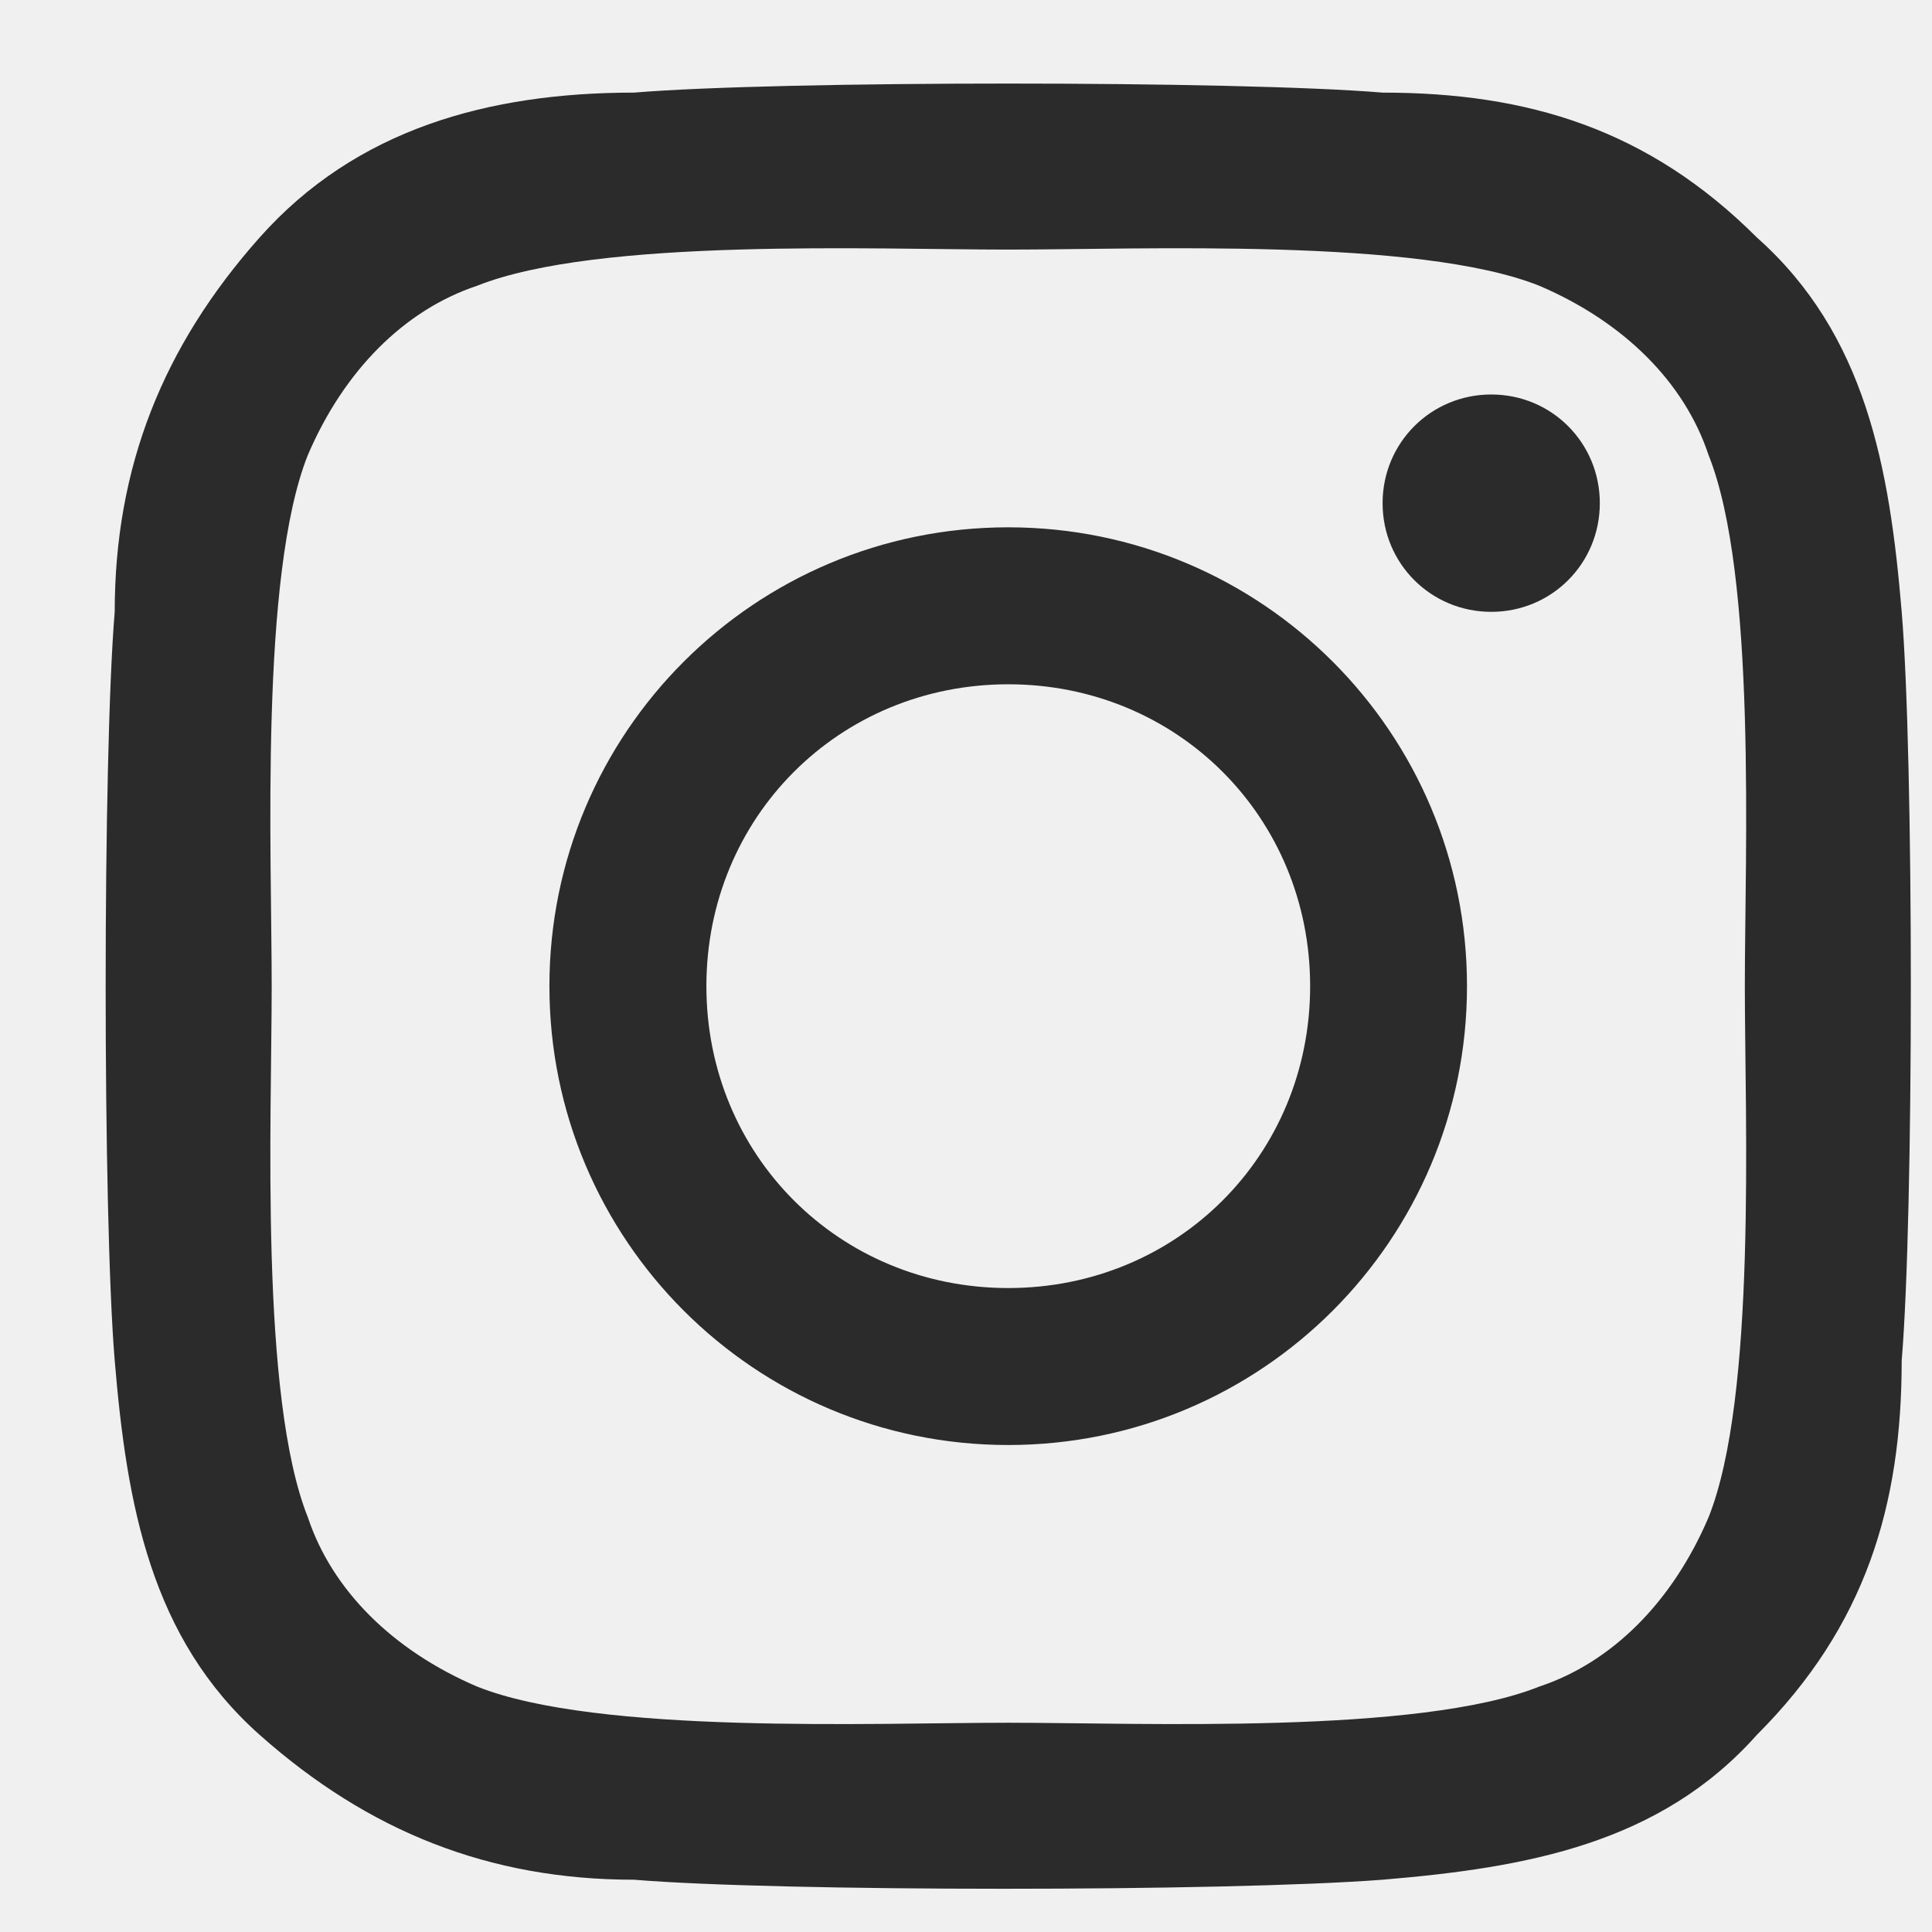
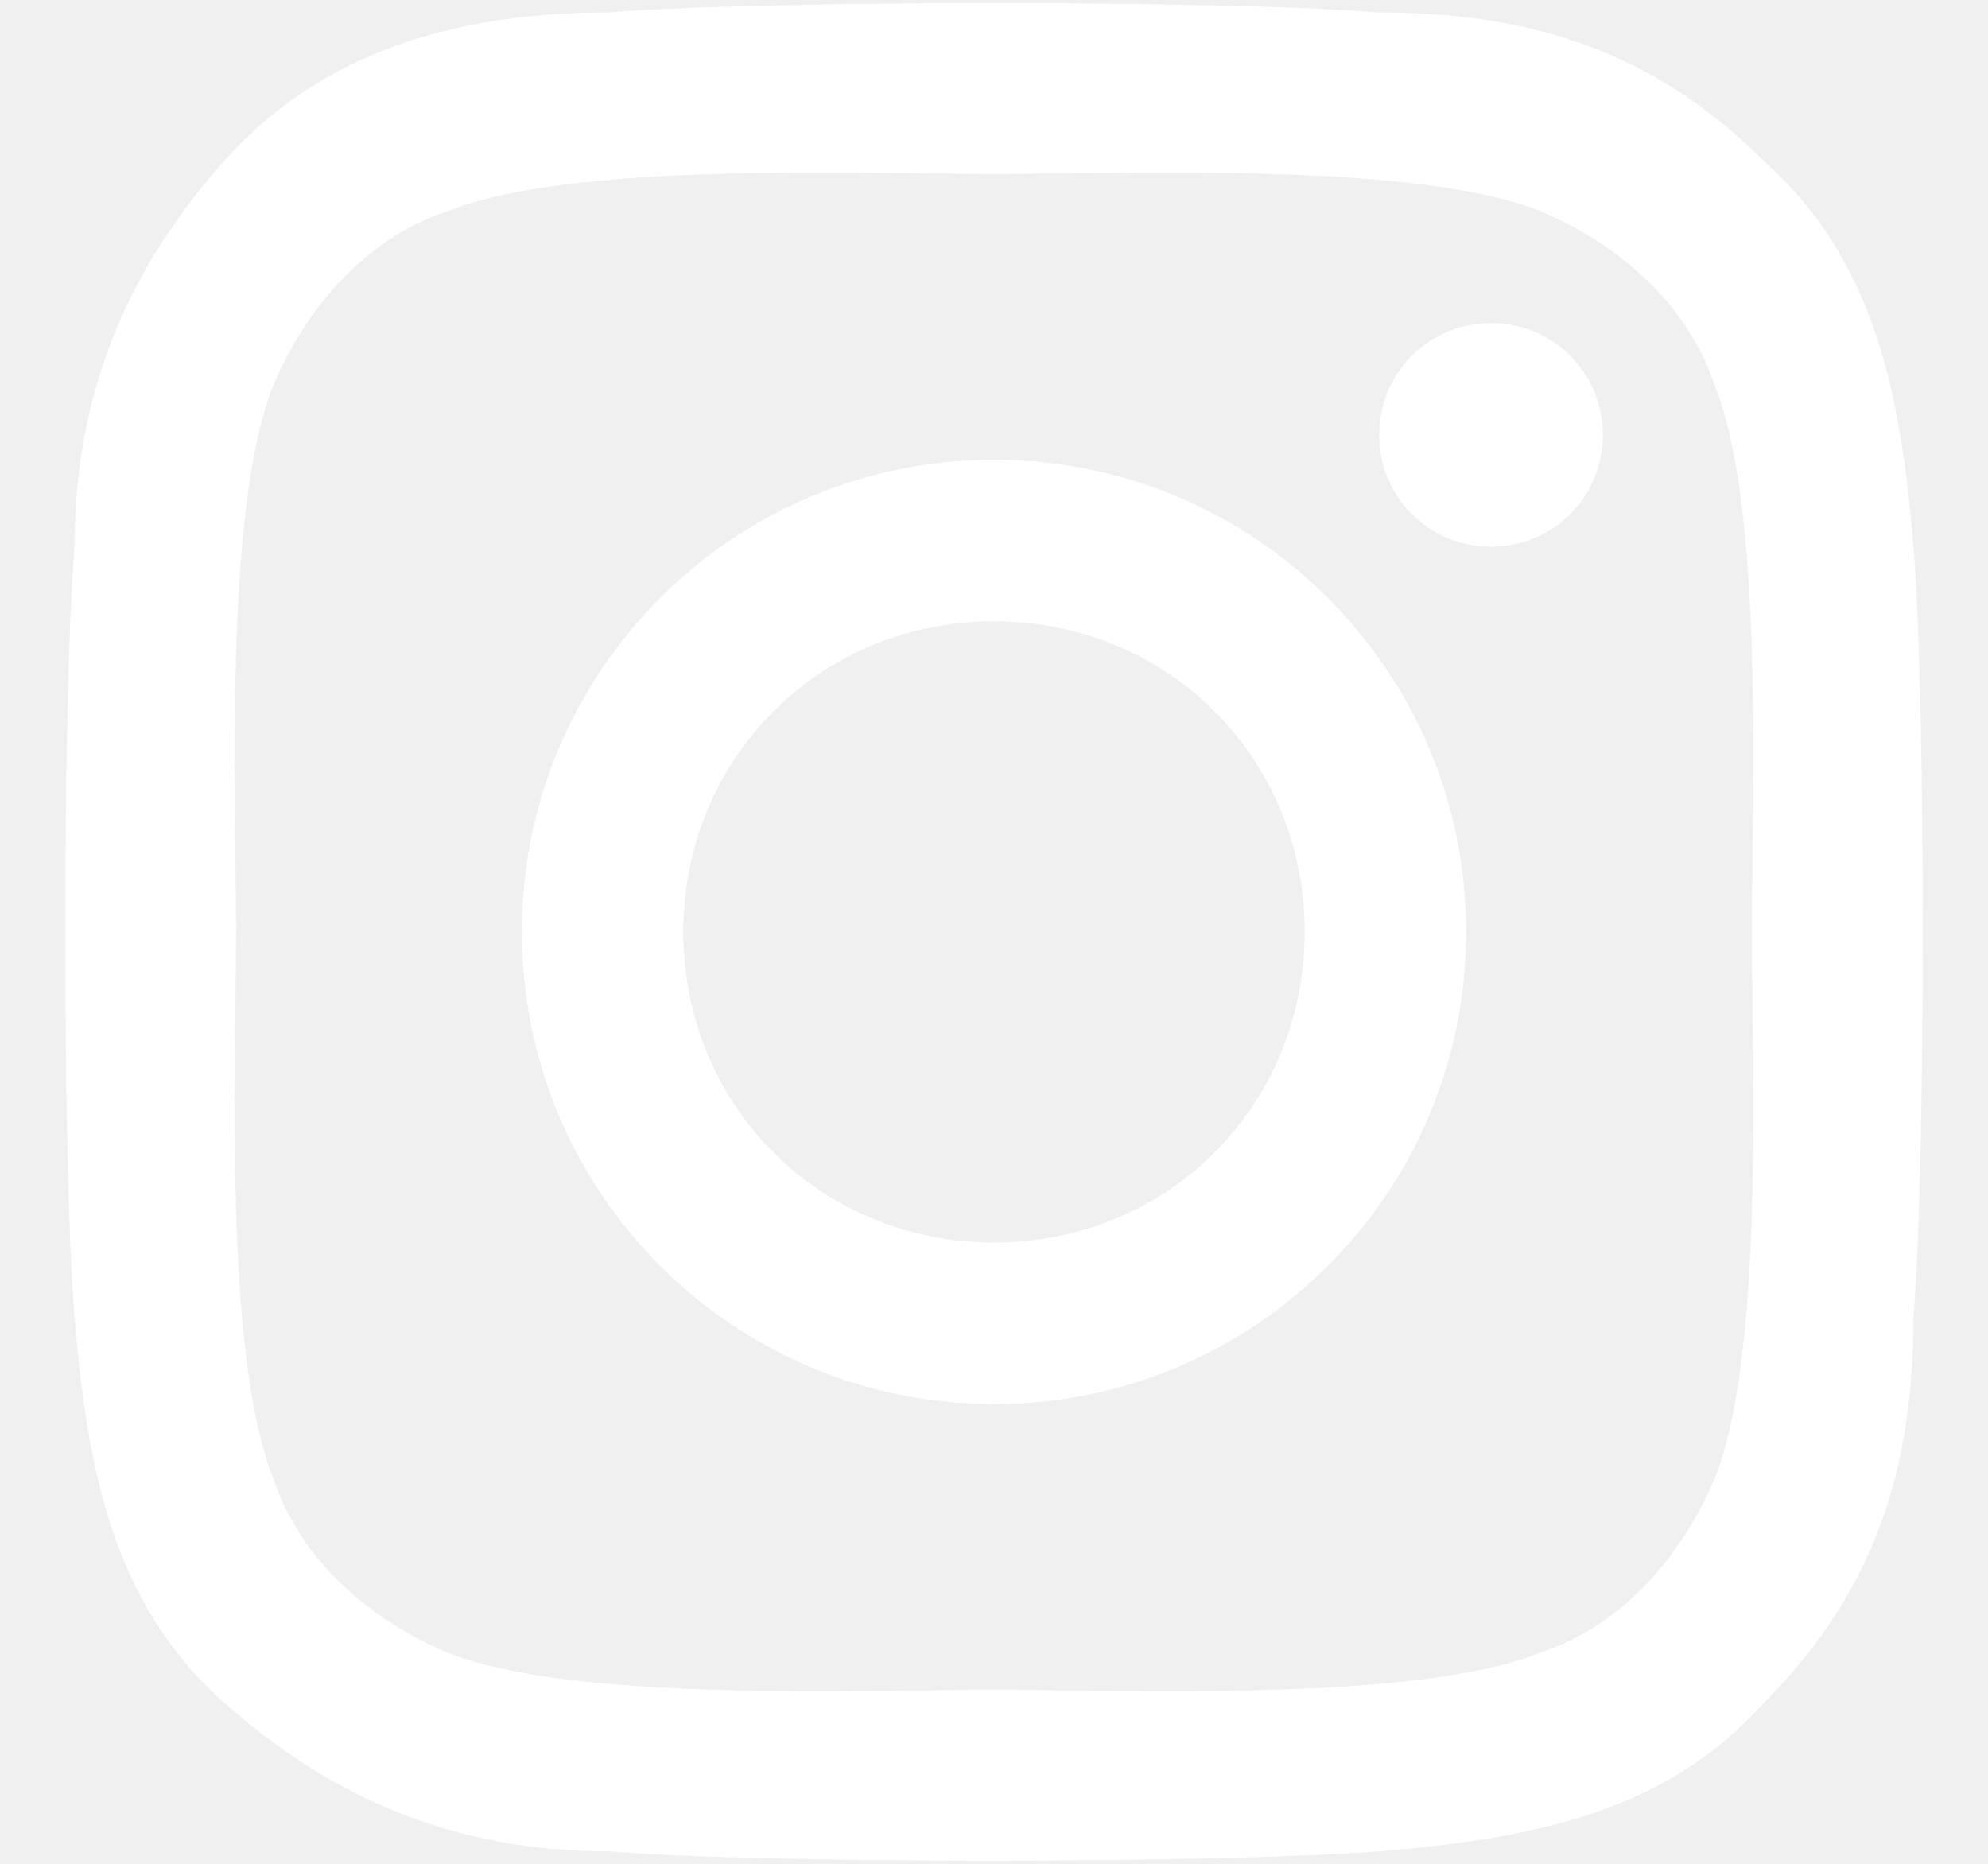
- <svg xmlns="http://www.w3.org/2000/svg" width="16" height="16" viewBox="0 0 16 16" fill="none">
-   <g clip-path="url(#clip0_344_144)">
-     <path d="M8.35 4.367C6.25 4.367 4.55 6.067 4.55 8.167C4.55 10.267 6.25 11.967 8.35 11.967C10.45 11.967 12.149 10.267 12.149 8.167C12.149 6.067 10.45 4.367 8.35 4.367ZM8.35 10.667C6.95 10.667 5.85 9.567 5.85 8.167C5.85 6.767 6.95 5.667 8.35 5.667C9.75 5.667 10.85 6.767 10.85 8.167C10.85 9.567 9.75 10.667 8.35 10.667ZM13.249 4.167C13.249 4.667 12.85 5.067 12.35 5.067C11.85 5.067 11.45 4.667 11.45 4.167C11.45 3.667 11.85 3.267 12.35 3.267C12.85 3.267 13.249 3.667 13.249 4.167ZM15.749 5.067C15.649 3.867 15.45 2.767 14.55 1.967C13.649 1.067 12.649 0.767 11.45 0.767C10.249 0.667 6.45 0.667 5.25 0.767C4.05 0.767 2.95 1.067 2.15 1.967C1.35 2.867 0.95 3.867 0.95 5.067C0.85 6.267 0.85 10.067 0.95 11.267C1.05 12.467 1.25 13.567 2.15 14.367C3.05 15.167 4.05 15.567 5.25 15.567C6.45 15.667 10.149 15.667 11.45 15.567C12.649 15.467 13.749 15.267 14.55 14.367C15.45 13.467 15.749 12.467 15.749 11.267C15.85 10.067 15.85 6.267 15.749 5.067ZM14.149 12.567C13.85 13.267 13.35 13.767 12.749 13.967C11.749 14.367 9.45 14.267 8.35 14.267C7.25 14.267 4.95 14.367 3.95 13.967C3.25 13.667 2.75 13.167 2.55 12.567C2.15 11.567 2.25 9.267 2.25 8.167C2.25 7.067 2.15 4.767 2.55 3.767C2.85 3.067 3.35 2.567 3.95 2.367C4.95 1.967 7.25 2.067 8.35 2.067C9.45 2.067 11.749 1.967 12.749 2.367C13.45 2.667 13.95 3.167 14.149 3.767C14.55 4.767 14.45 7.067 14.45 8.167C14.45 9.267 14.55 11.567 14.149 12.567Z" fill="#2B2B2B" />
+ <svg xmlns="http://www.w3.org/2000/svg" width="16" height="15" viewBox="0 0 16 15" fill="none">
+   <g clip-path="url(#clip0_364_14154)">
+     <path d="M8 3.7C5.9 3.7 4.2 5.4 4.2 7.5C4.2 9.6 5.9 11.3 8 11.3C10.1 11.3 11.8 9.6 11.8 7.5C11.8 5.4 10.1 3.7 8 3.7ZM8 10C6.6 10 5.5 8.9 5.5 7.5C5.5 6.1 6.6 5 8 5C9.4 5 10.5 6.1 10.5 7.5C10.5 8.9 9.4 10 8 10ZM12.9 3.5C12.9 4 12.5 4.4 12 4.4C11.5 4.4 11.1 4 11.1 3.5C11.1 3 11.5 2.6 12 2.6C12.5 2.6 12.9 3 12.9 3.5ZM15.4 4.4C15.3 3.2 15.1 2.1 14.2 1.3C13.3 0.4 12.3 0.1 11.1 0.1C9.9 -3.66196e-05 6.1 -3.66196e-05 4.9 0.1C3.7 0.1 2.6 0.4 1.8 1.3C1 2.2 0.6 3.2 0.6 4.4C0.5 5.6 0.5 9.4 0.6 10.6C0.7 11.8 0.9 12.9 1.8 13.7C2.7 14.5 3.7 14.9 4.9 14.9C6.1 15 9.8 15 11.1 14.9C12.3 14.8 13.4 14.6 14.2 13.7C15.1 12.8 15.4 11.8 15.4 10.6C15.5 9.4 15.5 5.6 15.4 4.4ZM13.8 11.9C13.5 12.6 13 13.1 12.4 13.3C11.4 13.7 9.1 13.6 8 13.6C6.9 13.6 4.6 13.7 3.6 13.3C2.9 13 2.4 12.5 2.2 11.9C1.8 10.9 1.9 8.6 1.9 7.5C1.9 6.4 1.8 4.1 2.2 3.1C2.5 2.4 3 1.9 3.6 1.7C4.6 1.3 6.9 1.4 8 1.4C9.1 1.4 11.4 1.3 12.4 1.7C13.1 2 13.6 2.5 13.8 3.1C14.2 4.1 14.1 6.4 14.1 7.5C14.1 8.6 14.2 10.9 13.8 11.9Z" fill="white" />
  </g>
  <defs>
-     <clipPath id="clip0_344_144">
-       <rect width="15" height="15" fill="white" transform="translate(0.849609 0.666626)" />
+     <clipPath id="clip0_364_14154">
+       <rect width="15" height="15" fill="white" transform="translate(0.499756 -3.05176e-05)" />
    </clipPath>
  </defs>
</svg>
